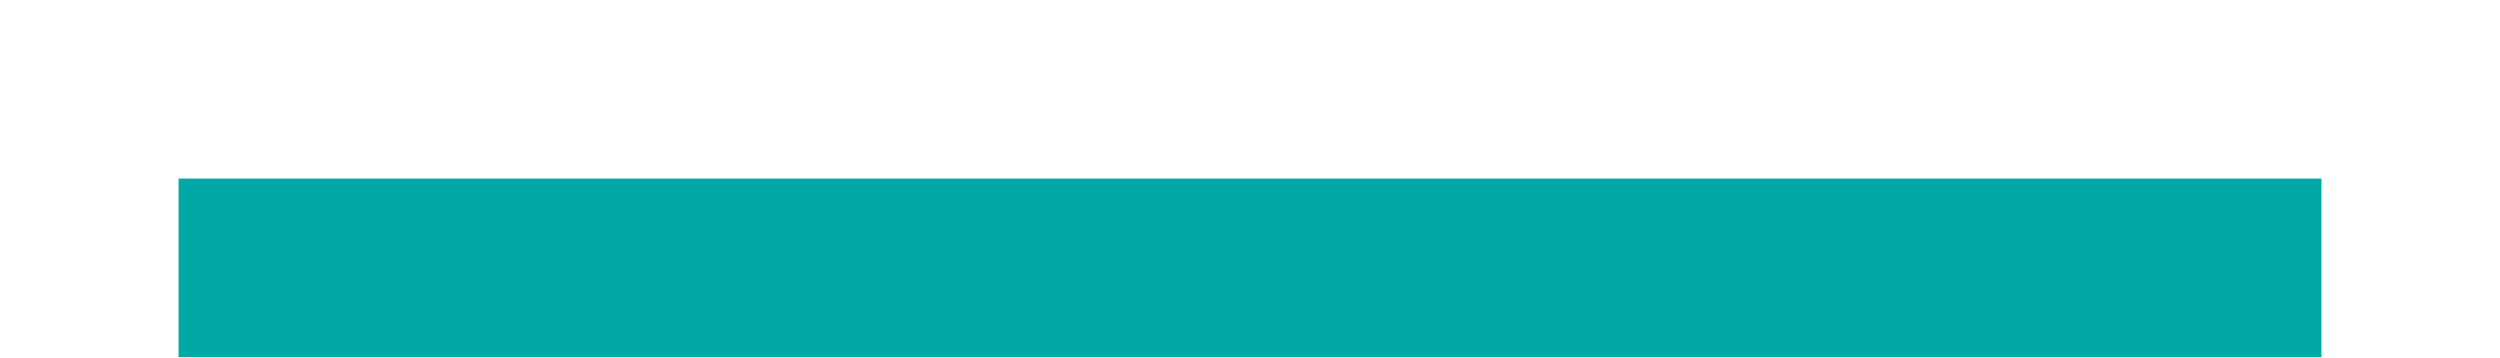
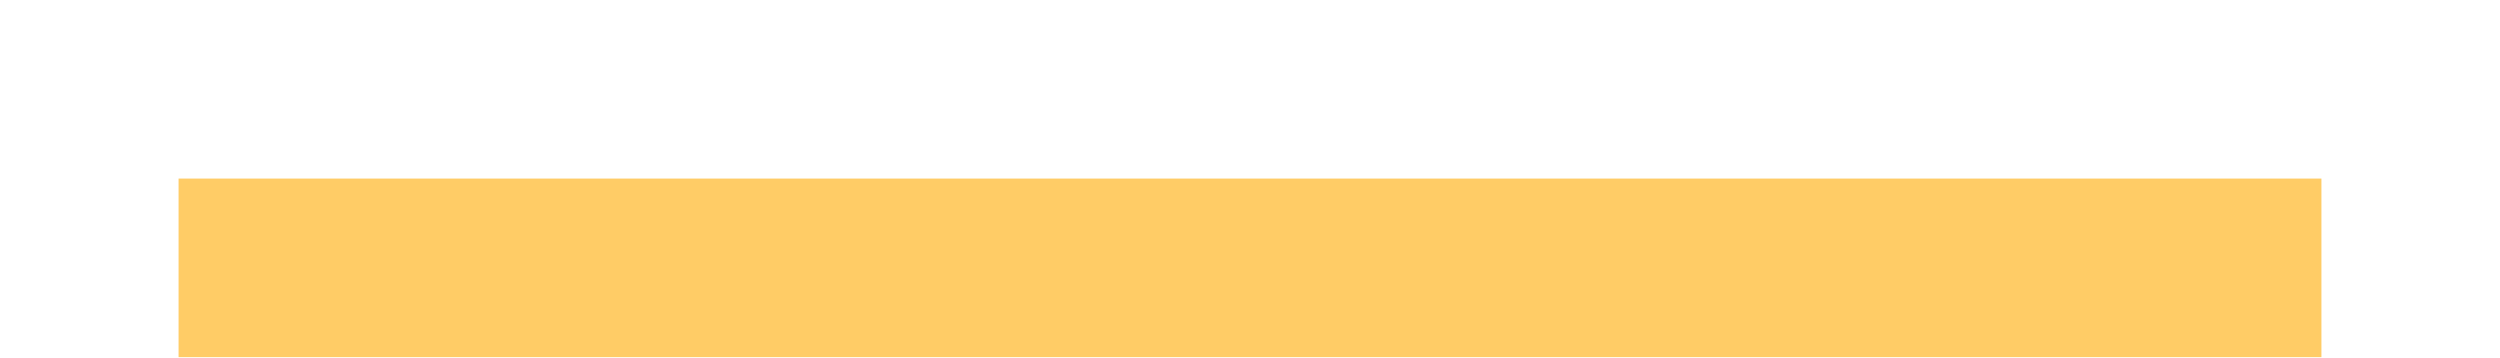
<svg xmlns="http://www.w3.org/2000/svg" xmlns:ns1="http://www.openswatchbook.org/uri/2009/osb" style="display:inline;enable-background:new" version="1.0" id="svg11300" height="4" width="28">
  <defs id="defs3">
    <linearGradient ns1:paint="solid" id="selected_bg_color">
      <stop id="stop4137" offset="0" style="stop-color:#5294e2;stop-opacity:1;" />
    </linearGradient>
  </defs>
  <g transform="translate(0,-296)" id="layer1" style="display:inline">
-     <rect y="298" x="2" height="2" width="24" id="rect4270-9" style="opacity:1;fill:#00A9A5;fill-opacity:1;stroke:none" />
+     <rect y="298" x="2" height="2" width="24" id="rect4270-9" style="opacity:1;fill:#ffcc66;fill-opacity:1;stroke:none" />
  </g>
</svg>
